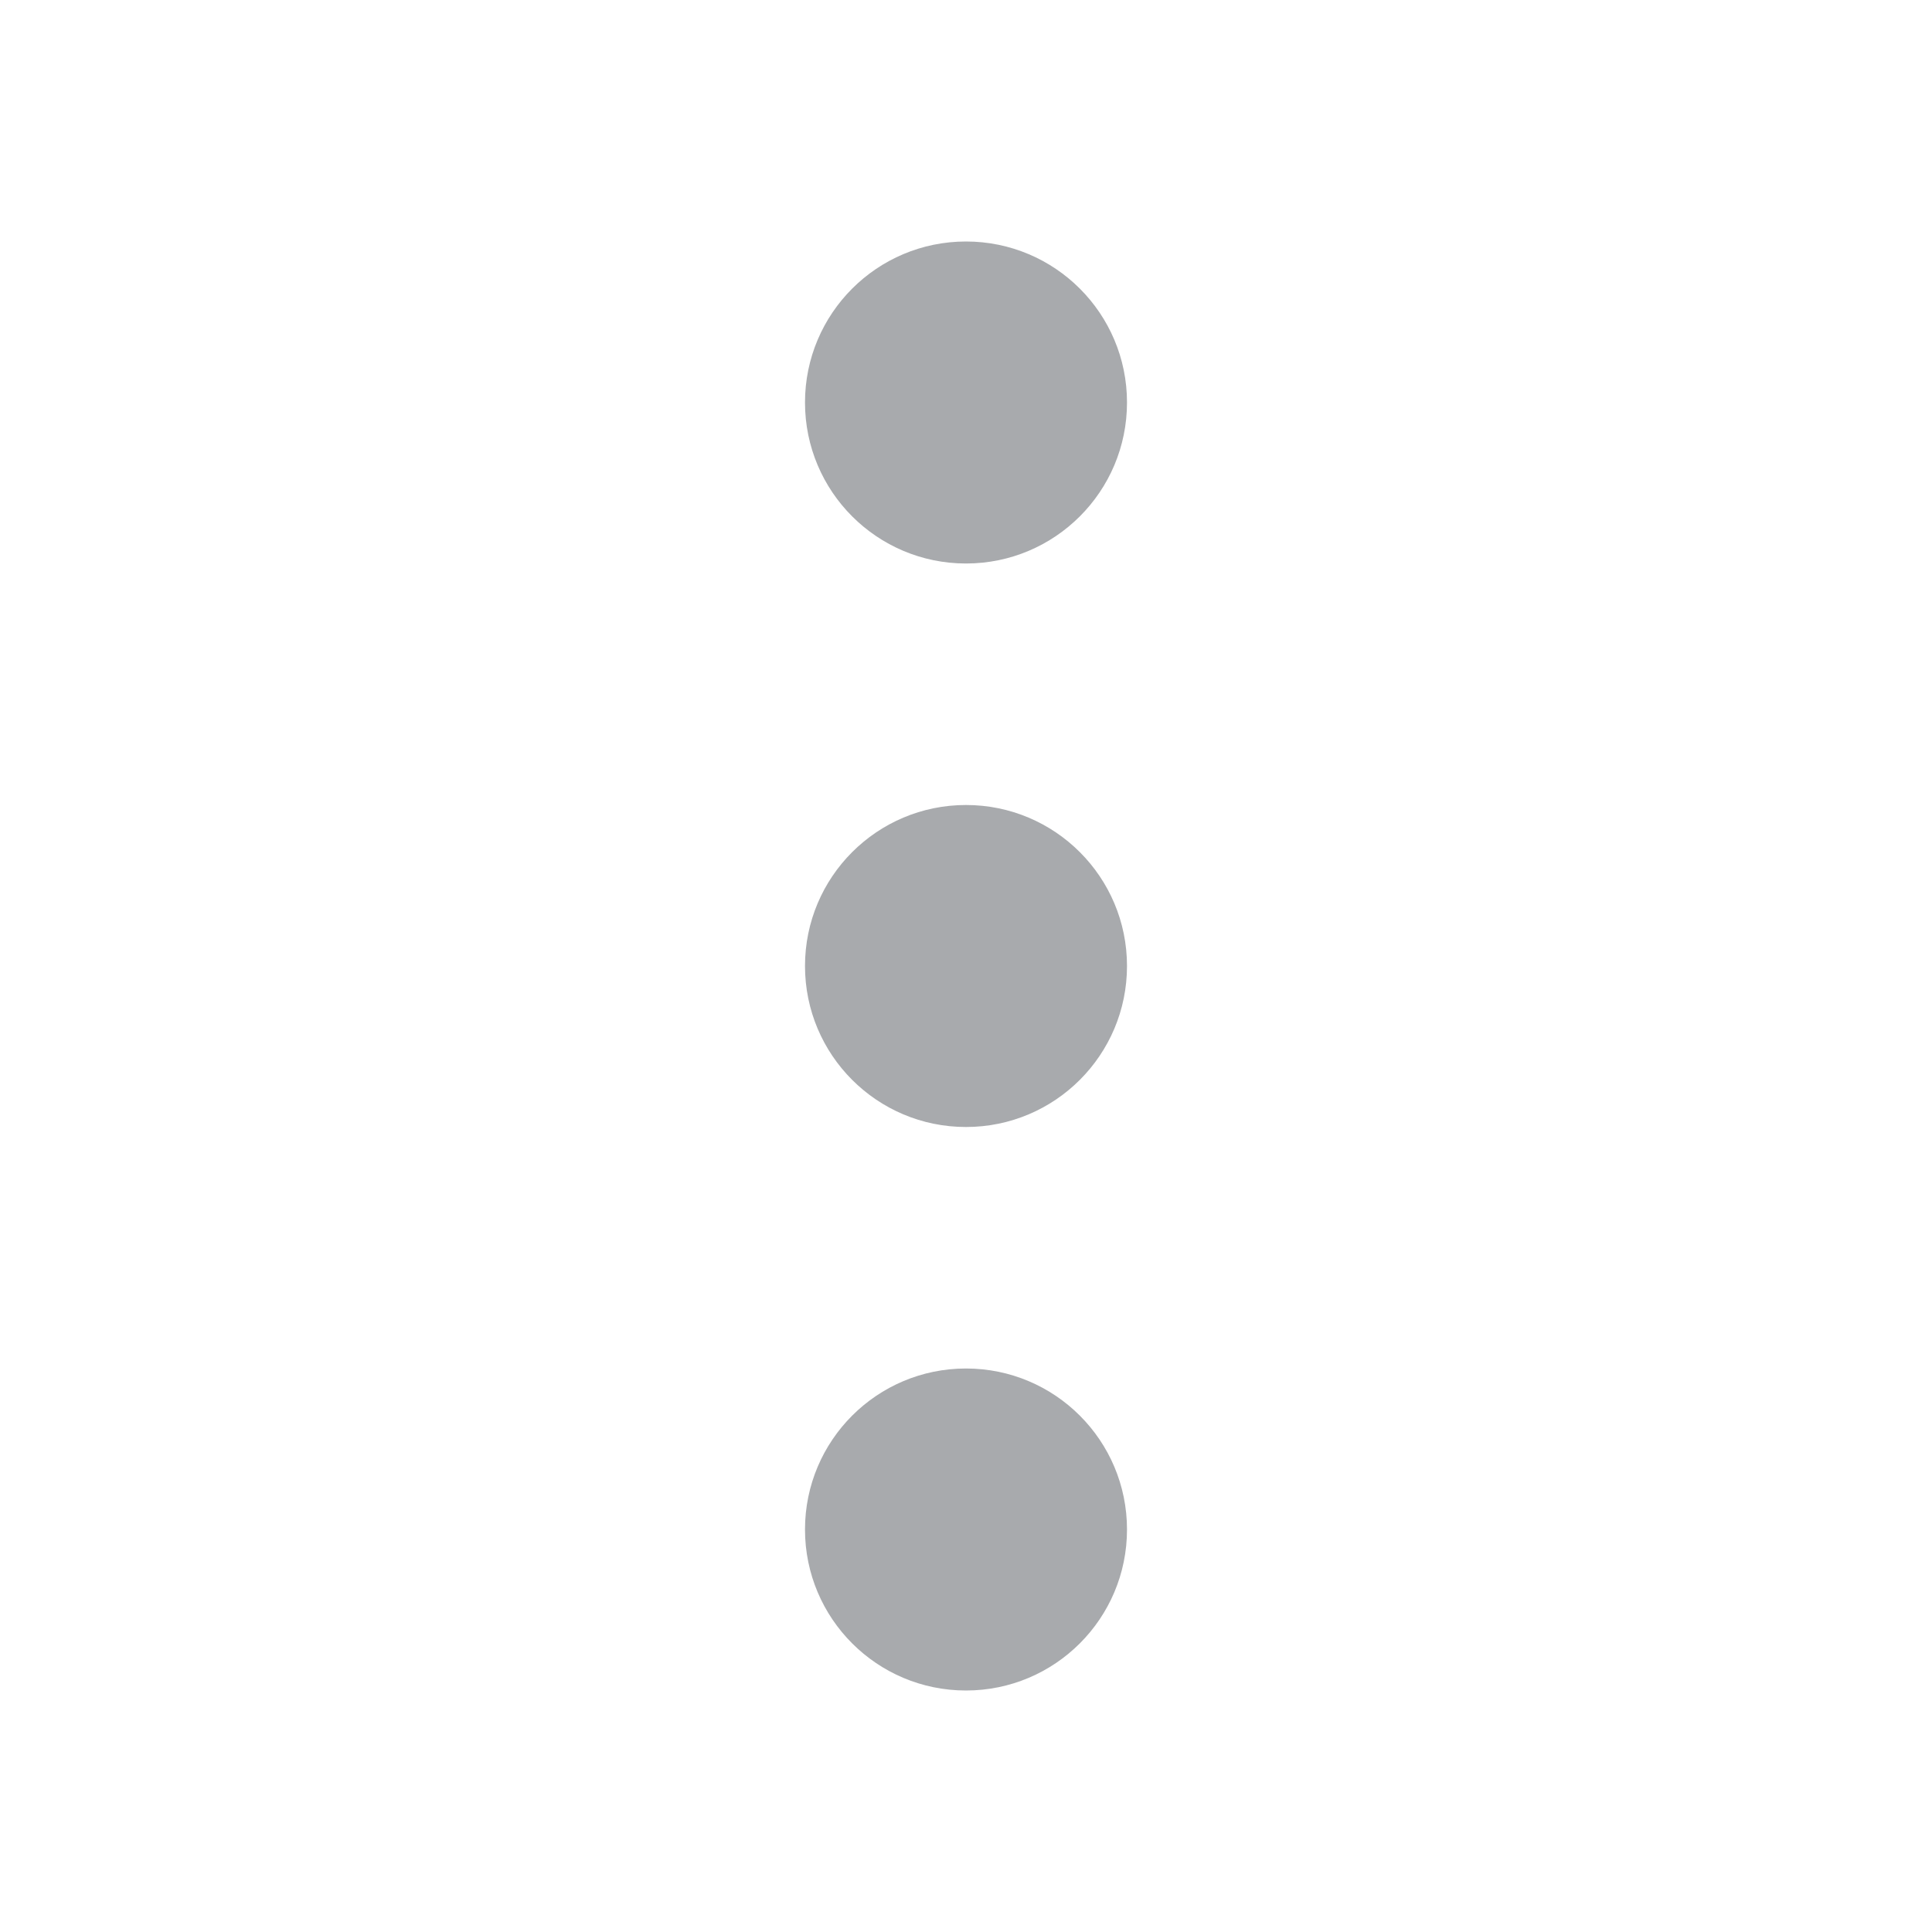
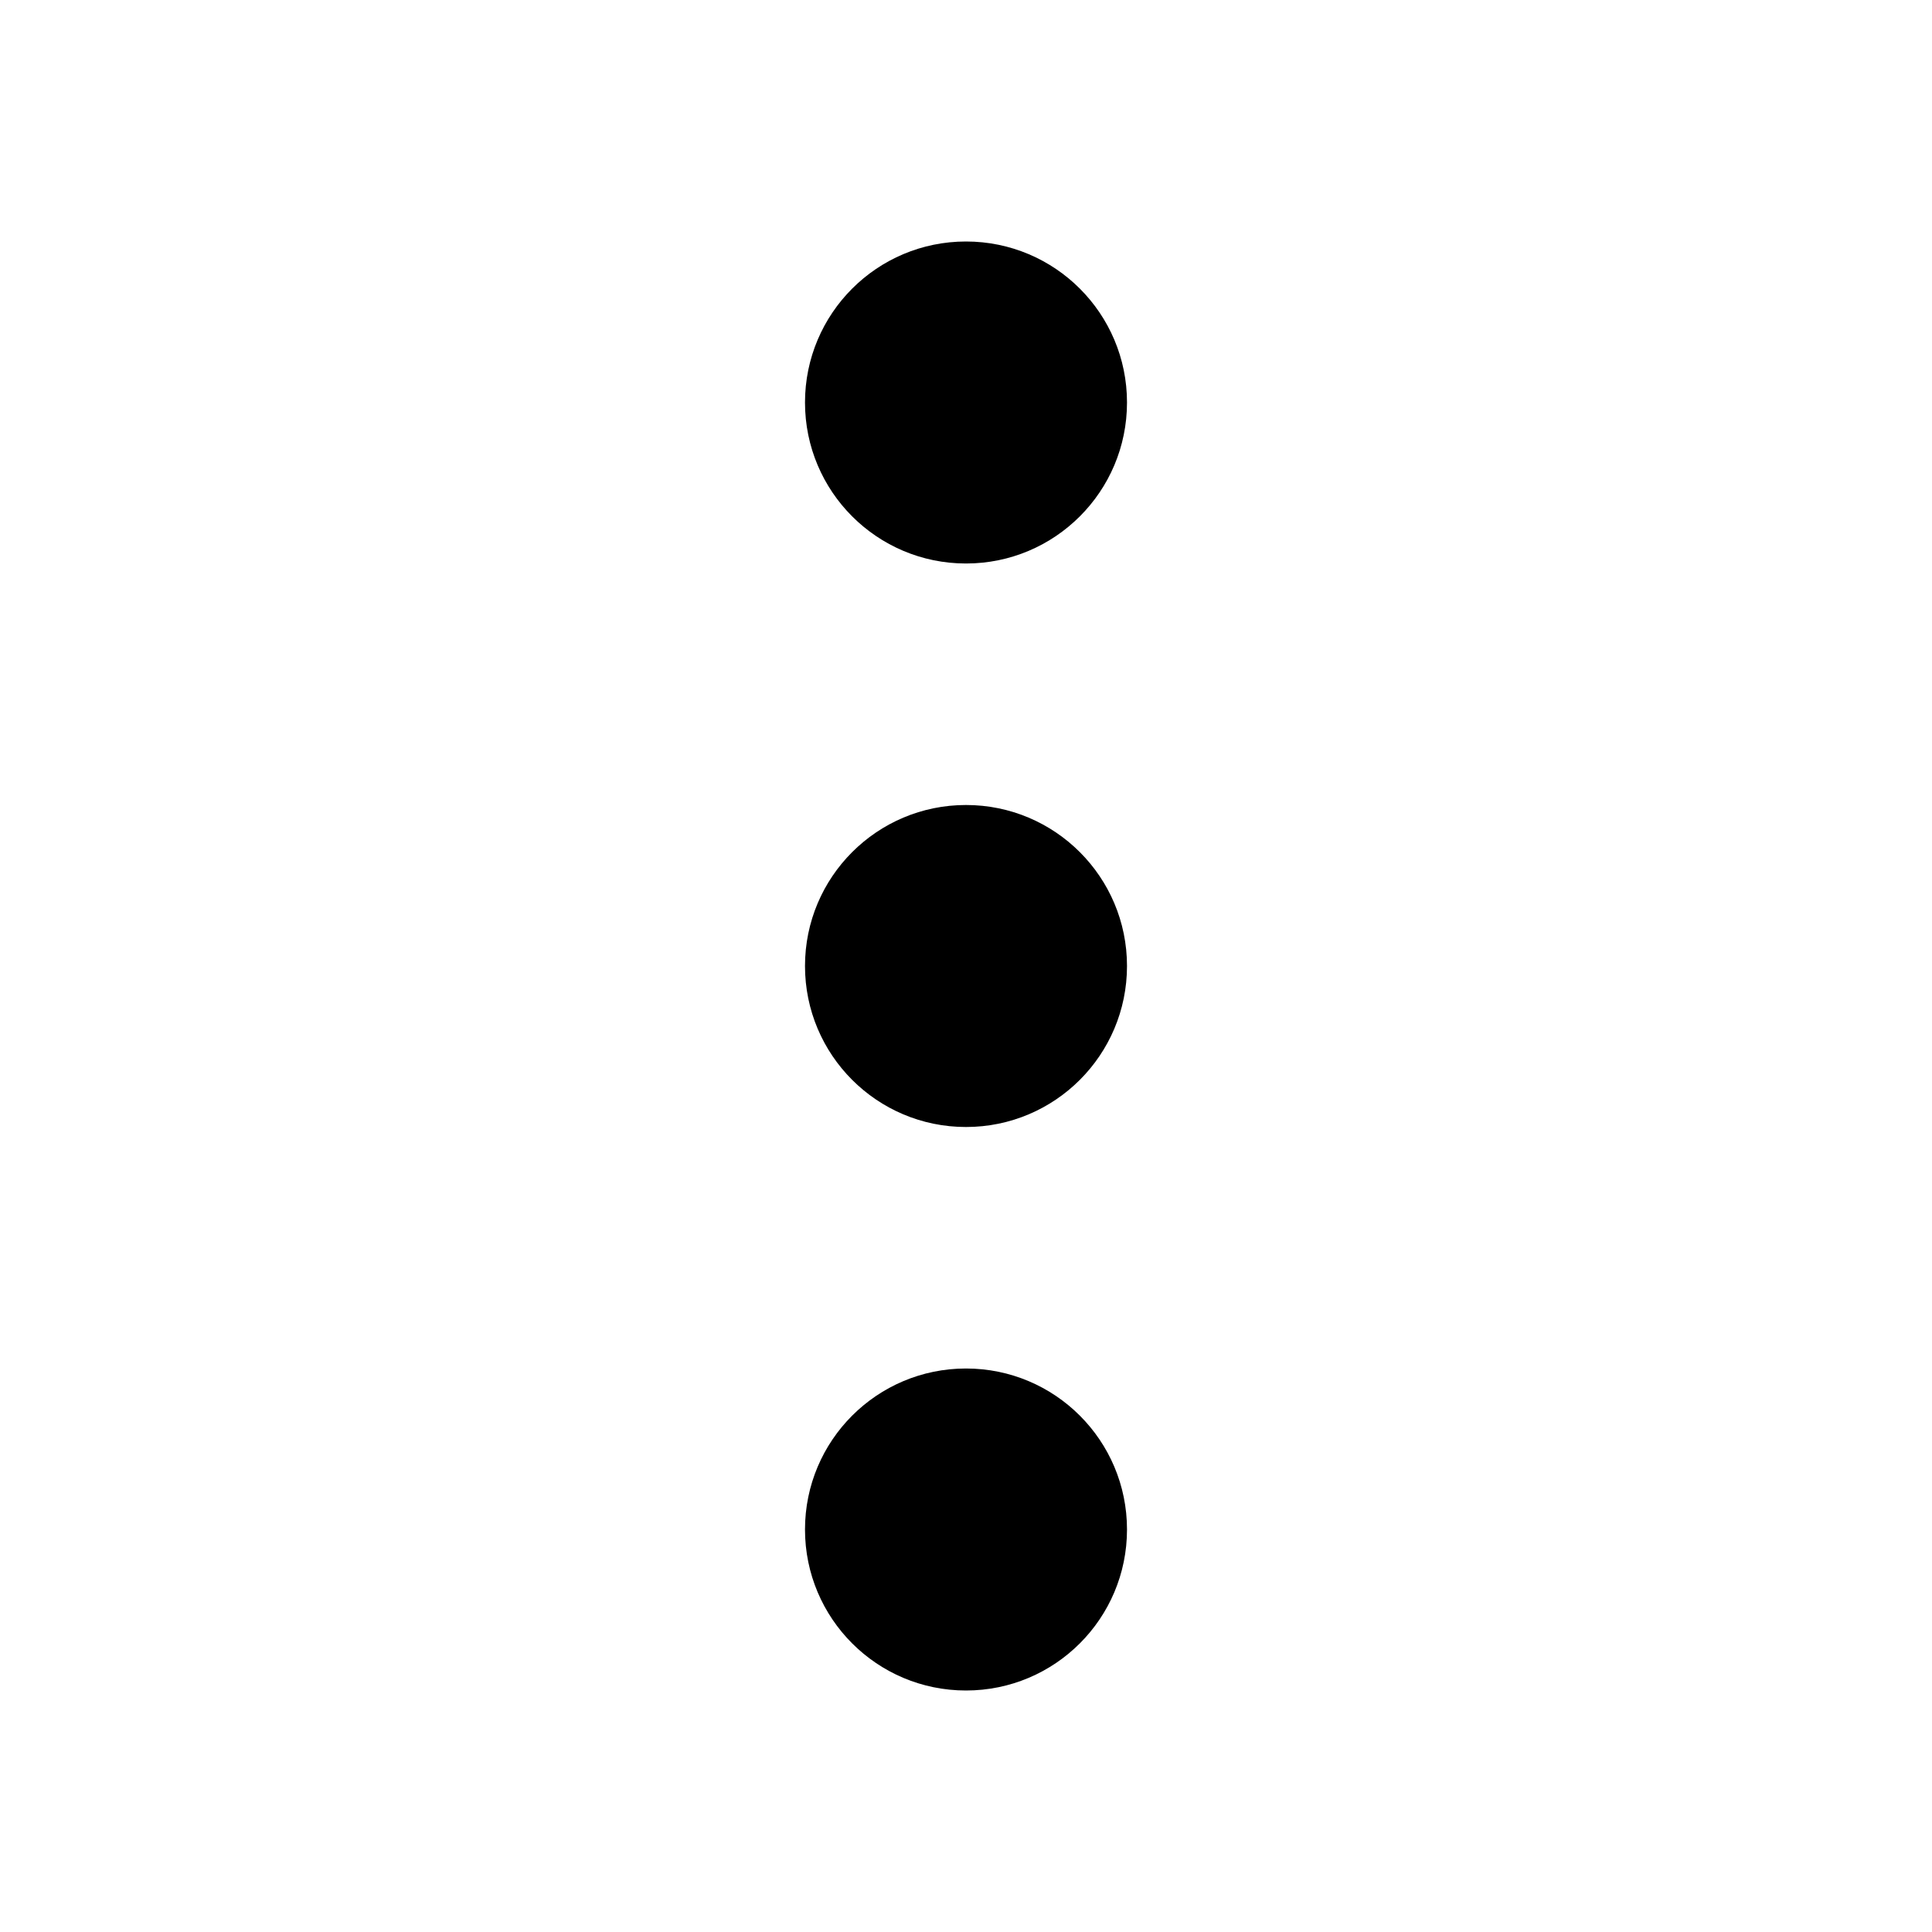
<svg xmlns="http://www.w3.org/2000/svg" width="100%" height="100%" viewBox="0 0 24 24" fill="currentColor">
-   <path d="M10 5C10 3.895 10.895 3 12 3C13.105 3 14 3.895 14 5C14 6.105 13.105 7 12 7C10.895 7 10 6.105 10 5Z" fill="#A8AAAD" />
-   <path d="M10 12C10 10.895 10.895 10 12 10C13.105 10 14 10.895 14 12C14 13.105 13.105 14 12 14C10.895 14 10 13.105 10 12Z" fill="#A8AAAD" />
-   <path d="M12 17C10.895 17 10 17.895 10 19C10 20.105 10.895 21 12 21C13.105 21 14 20.105 14 19C14 17.895 13.105 17 12 17Z" fill="#A8AAAD" />
+   <path d="M10 5C10 3.895 10.895 3 12 3C13.105 3 14 3.895 14 5C14 6.105 13.105 7 12 7C10.895 7 10 6.105 10 5Z" fill="currentColor" />
+   <path d="M10 12C10 10.895 10.895 10 12 10C13.105 10 14 10.895 14 12C14 13.105 13.105 14 12 14C10.895 14 10 13.105 10 12Z" fill="currentColor" />
+   <path d="M12 17C10.895 17 10 17.895 10 19C10 20.105 10.895 21 12 21C13.105 21 14 20.105 14 19C14 17.895 13.105 17 12 17Z" fill="currentColor" />
</svg>
